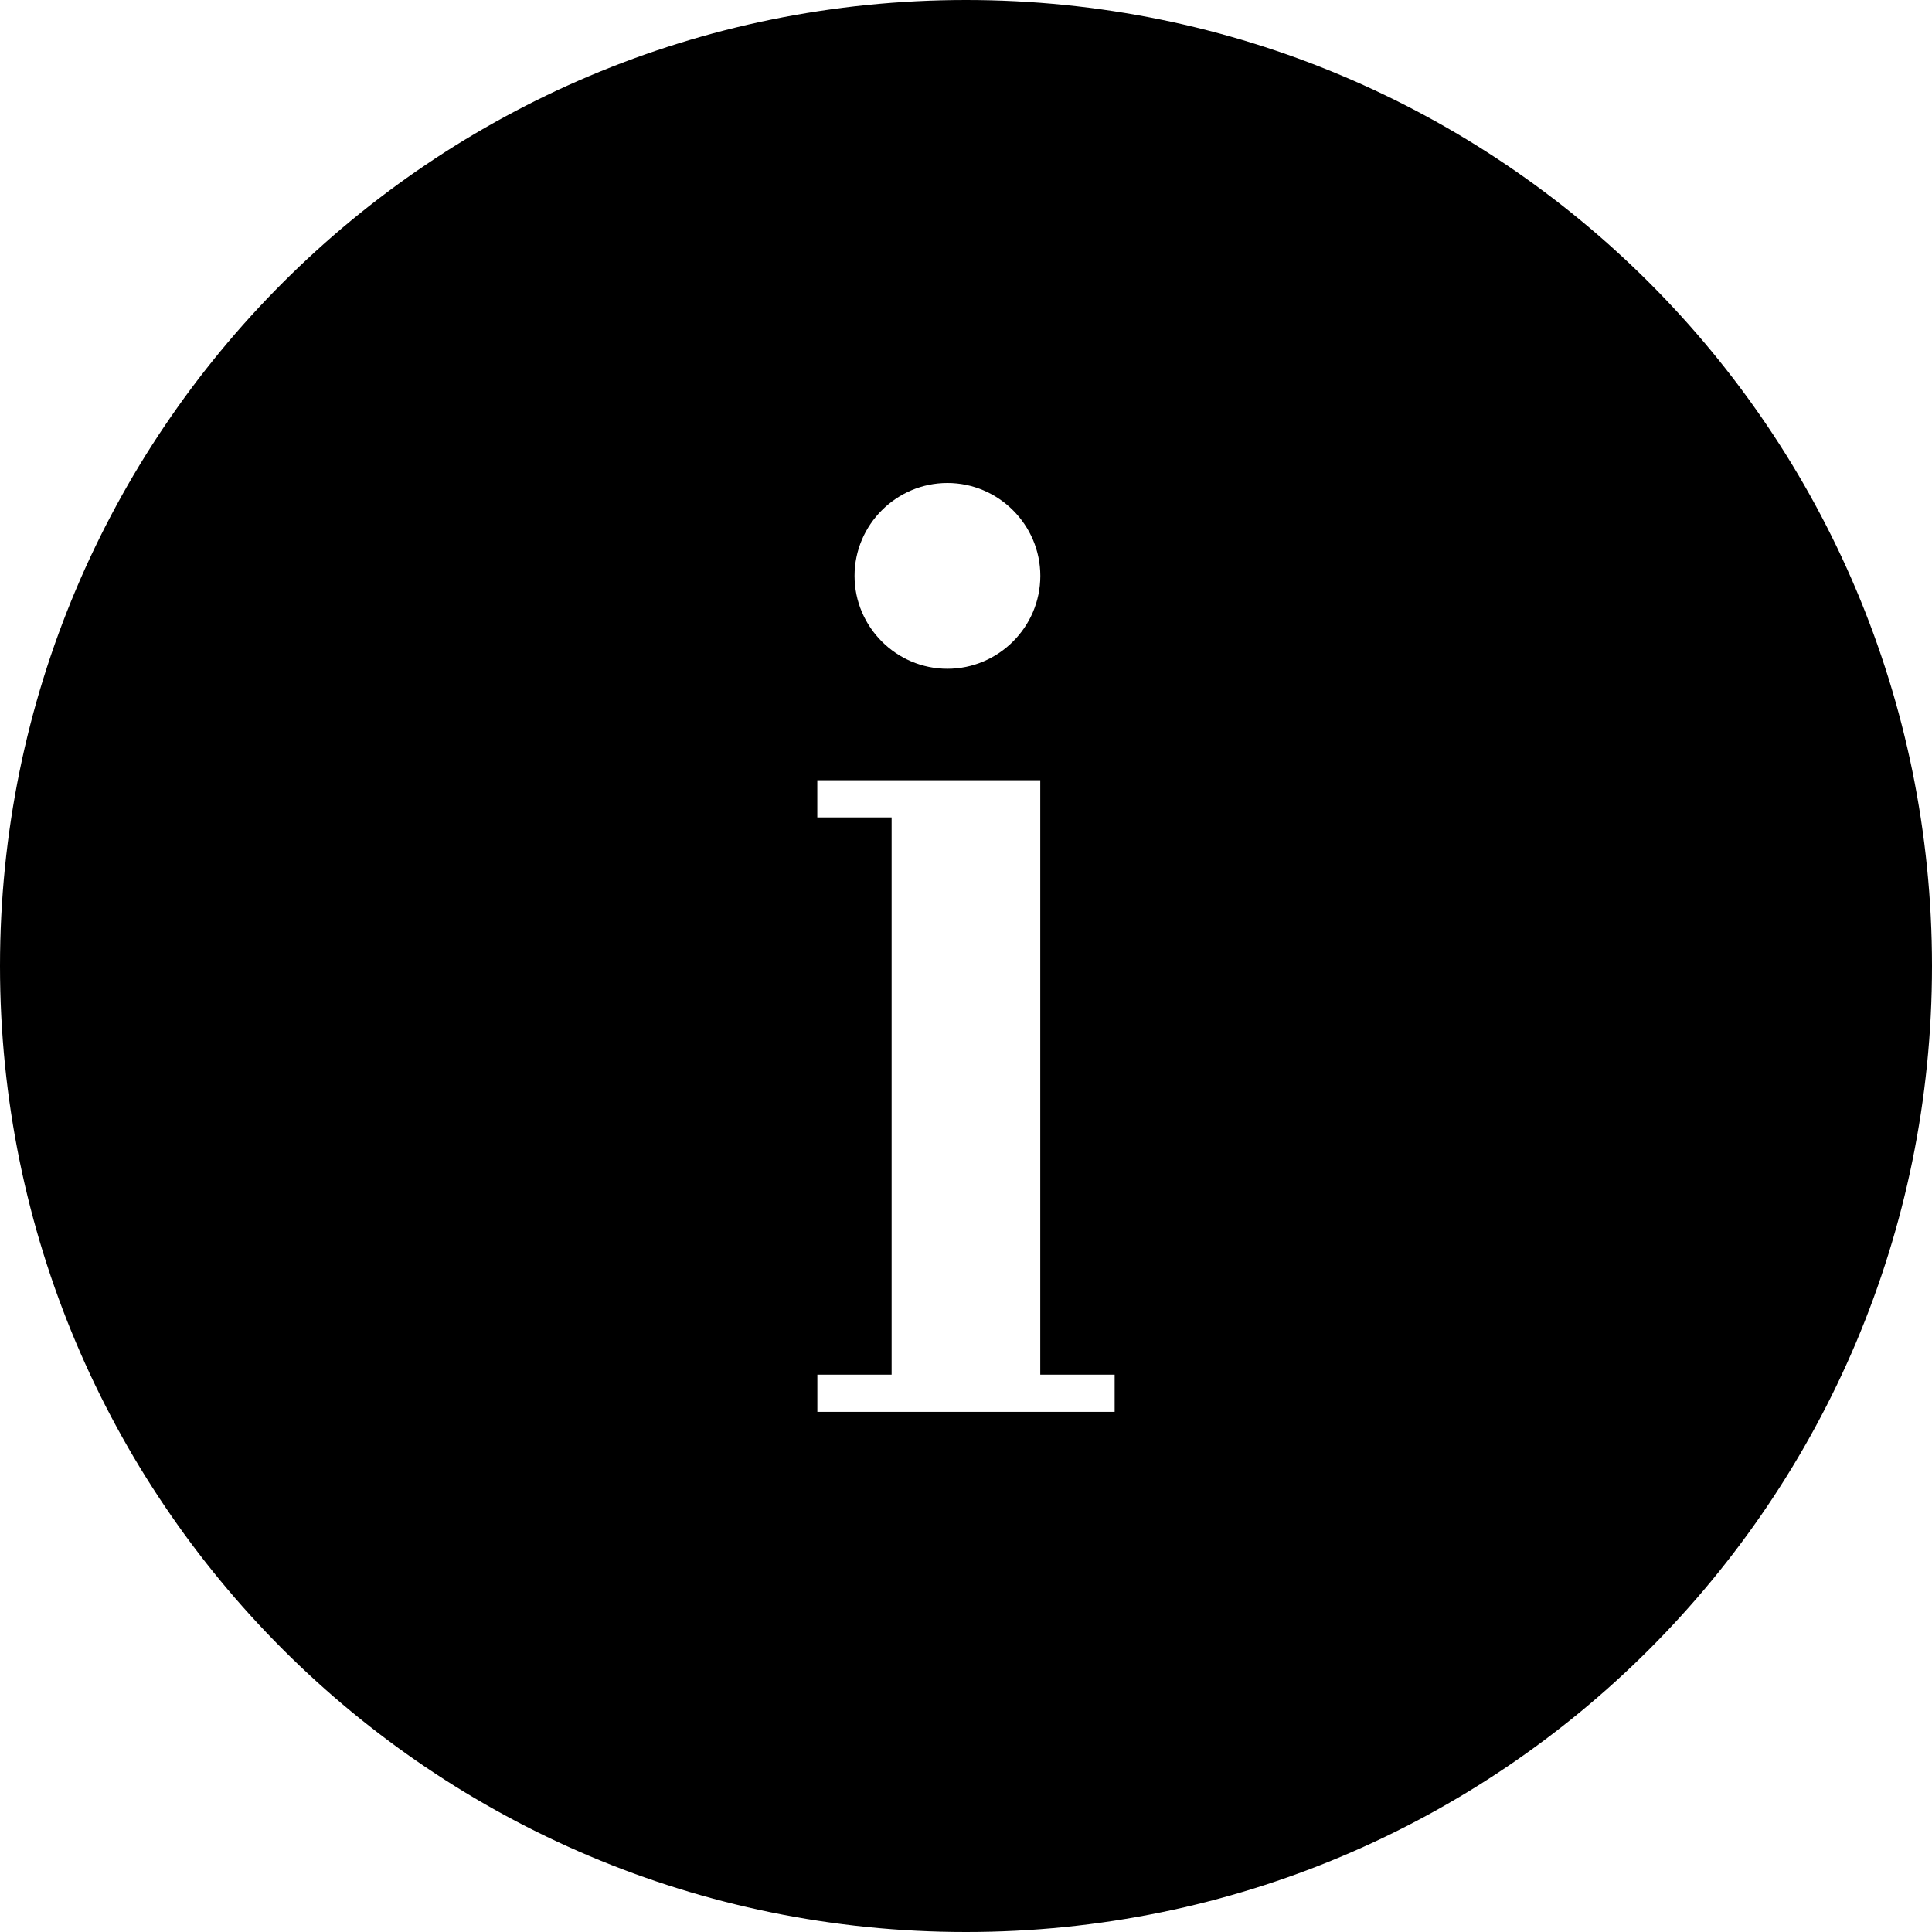
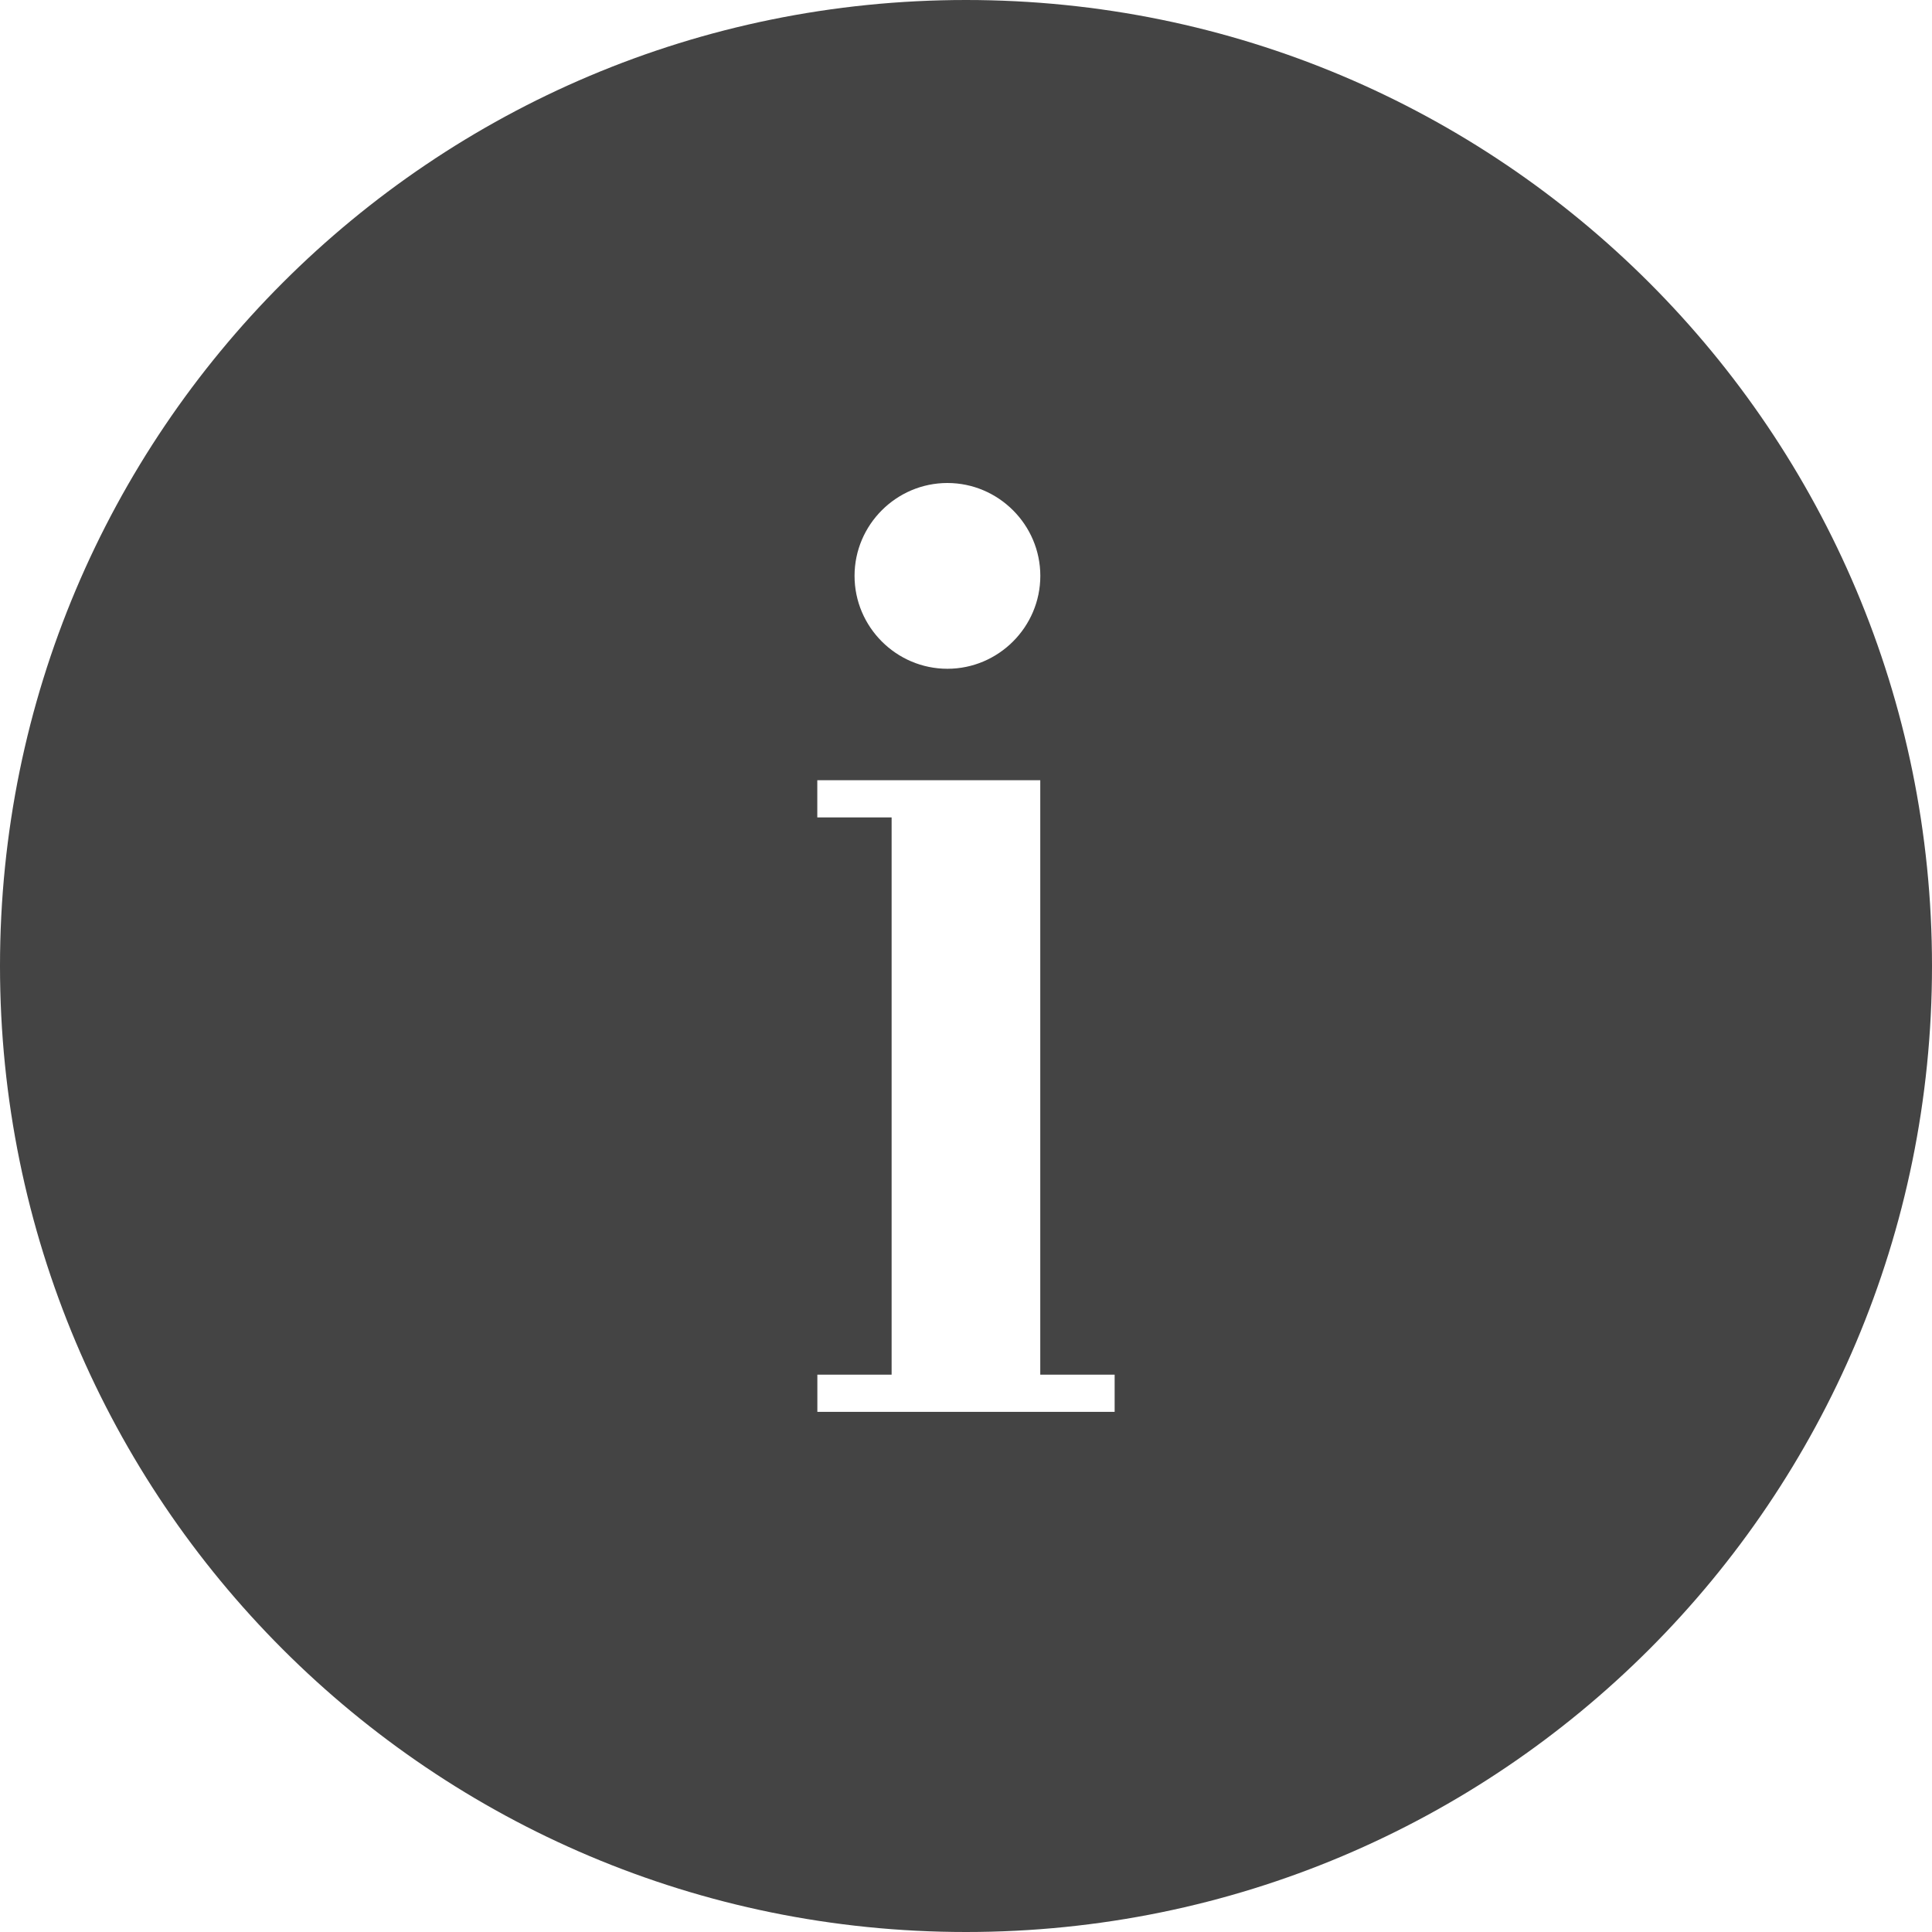
<svg xmlns="http://www.w3.org/2000/svg" width="32" height="32" viewBox="0 0 32 32">
-   <g class="nc-icon-wrapper" fill="#000000">
+   <g class="nc-icon-wrapper" fill="#444444">
    <path d="M16 0c8.846 0 16 7.154 16 16s-7.154 16-16 16S0 24.846 0 16 7.154 0 16 0zm-.308 8c-.846 0-1.538.692-1.538 1.538 0 .847.692 1.539 1.538 1.539.846 0 1.539-.692 1.539-1.539 0-.846-.693-1.538-1.539-1.538zm2.77 15.385v-.616H17.23v-9.846h-3.693v.616h1.231v9.23h-1.23v.616h4.923z" />
  </g>
</svg>
